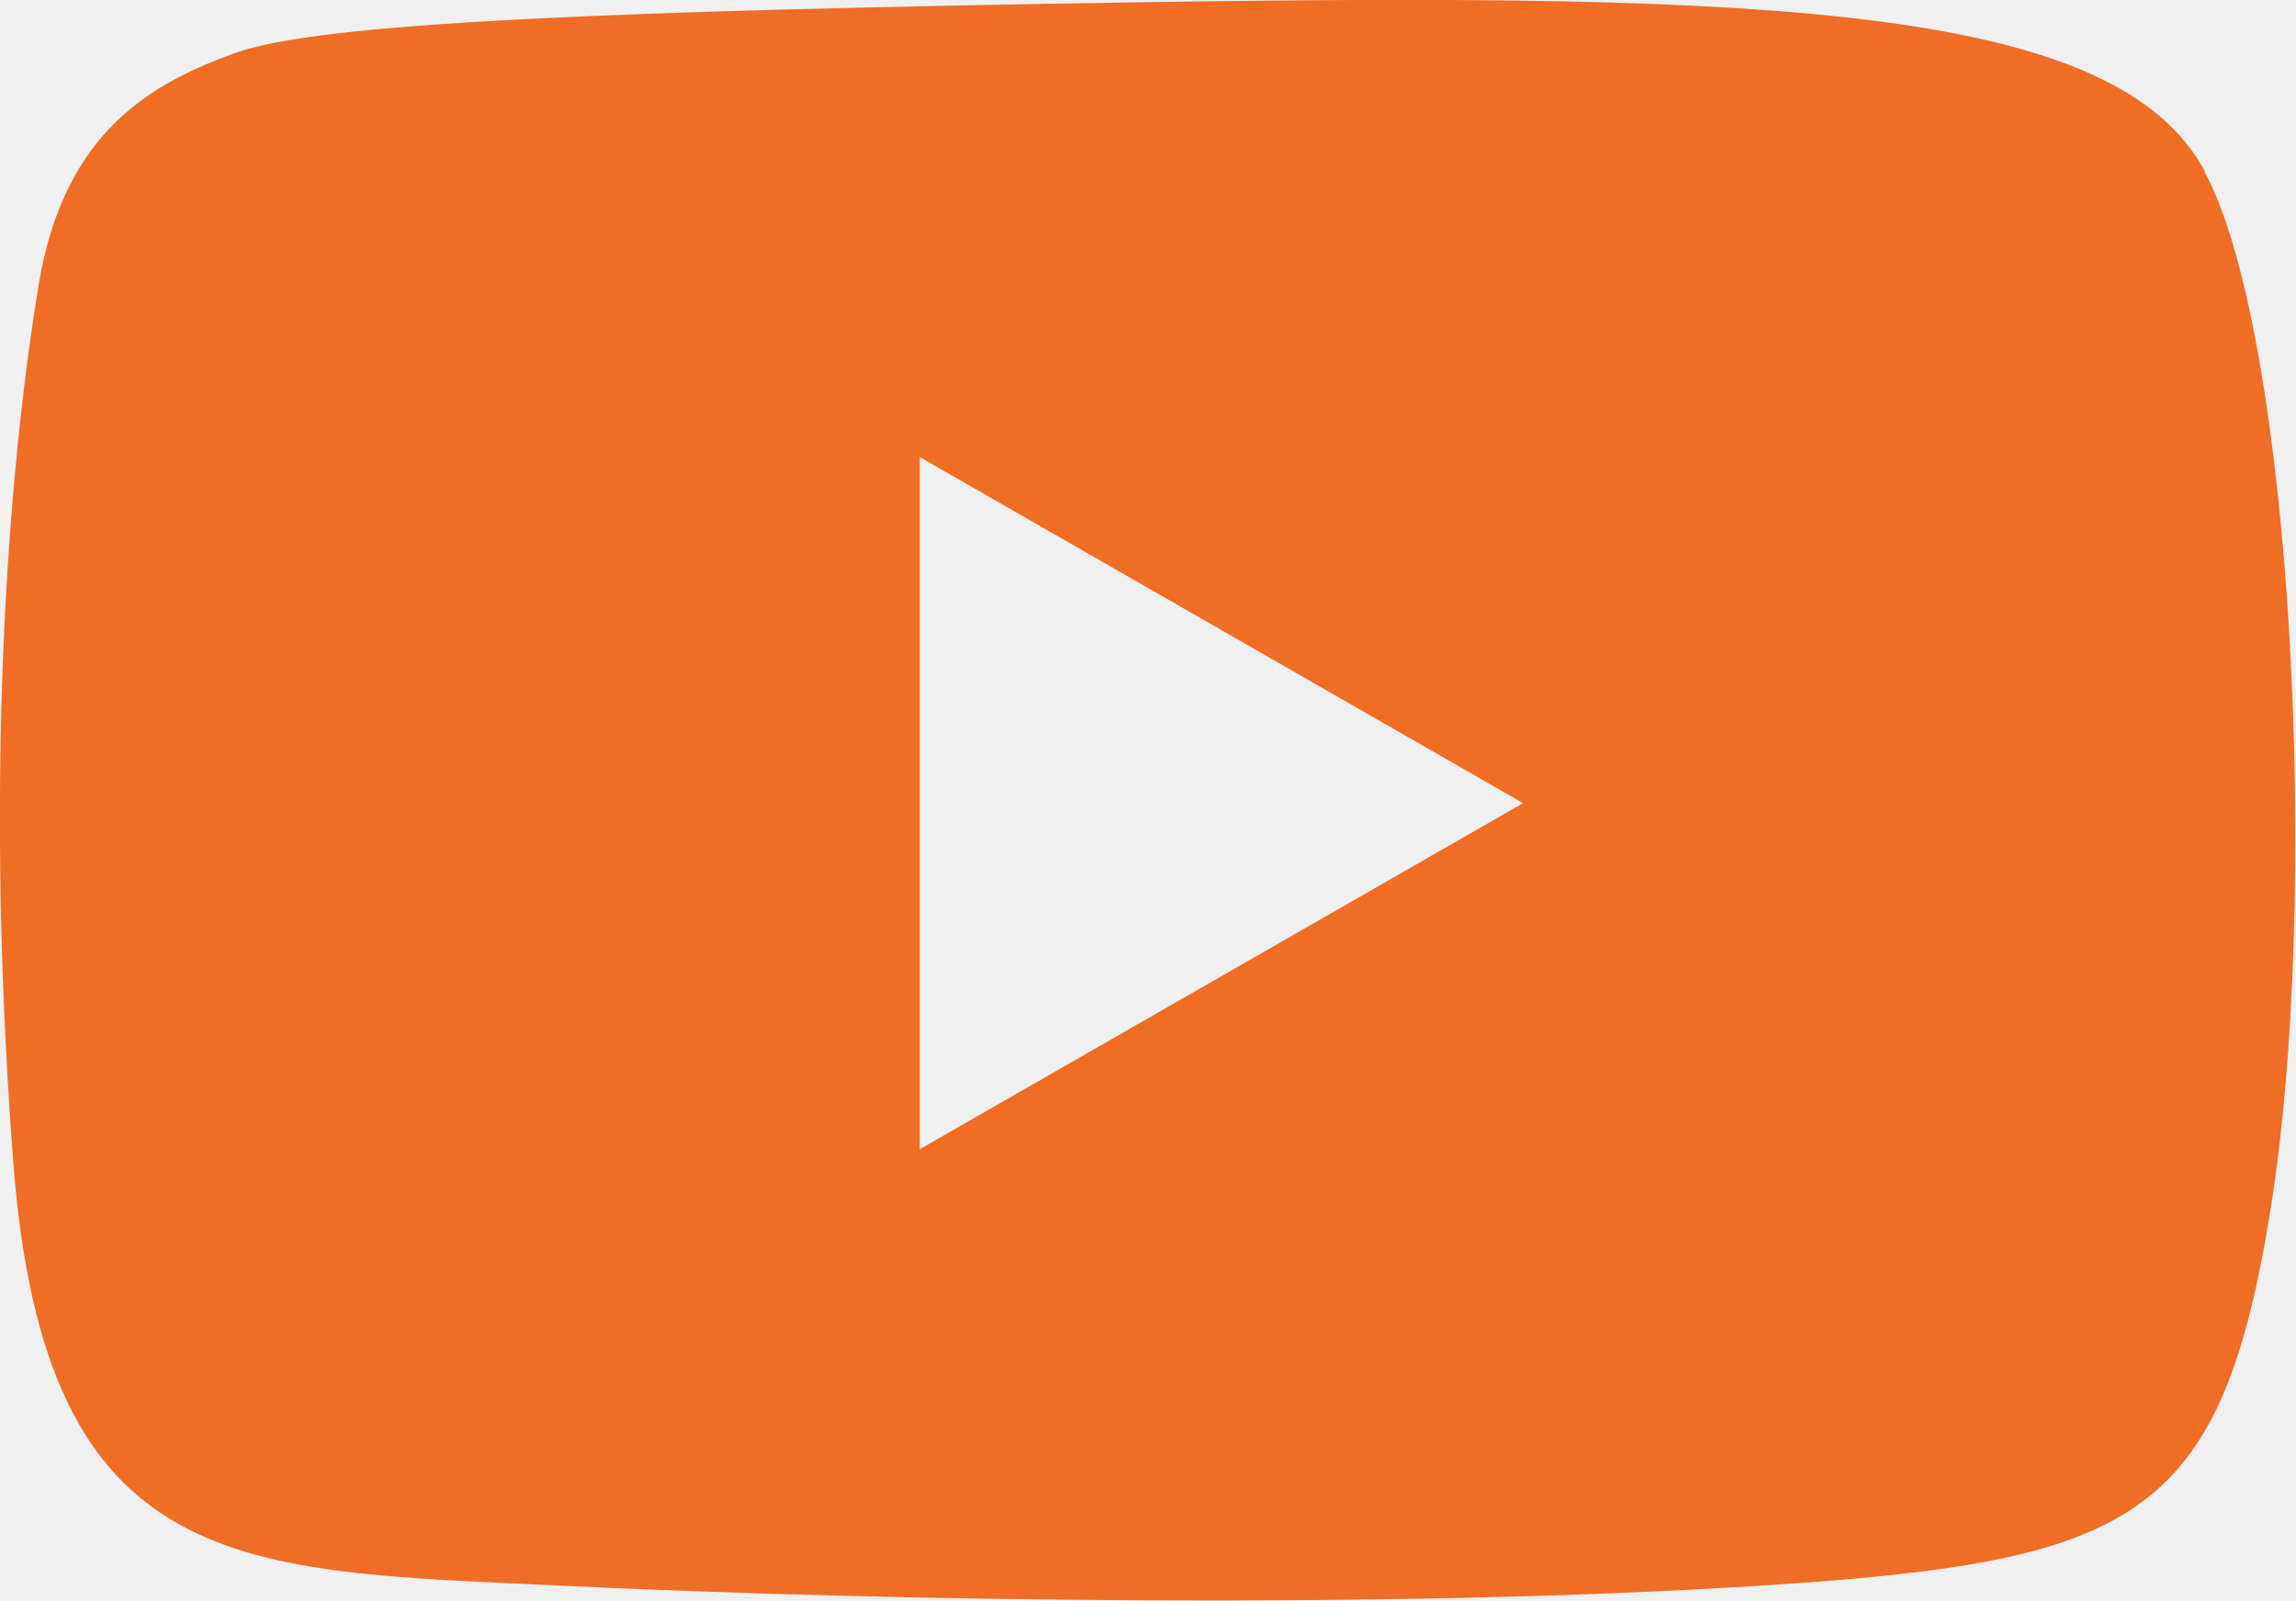
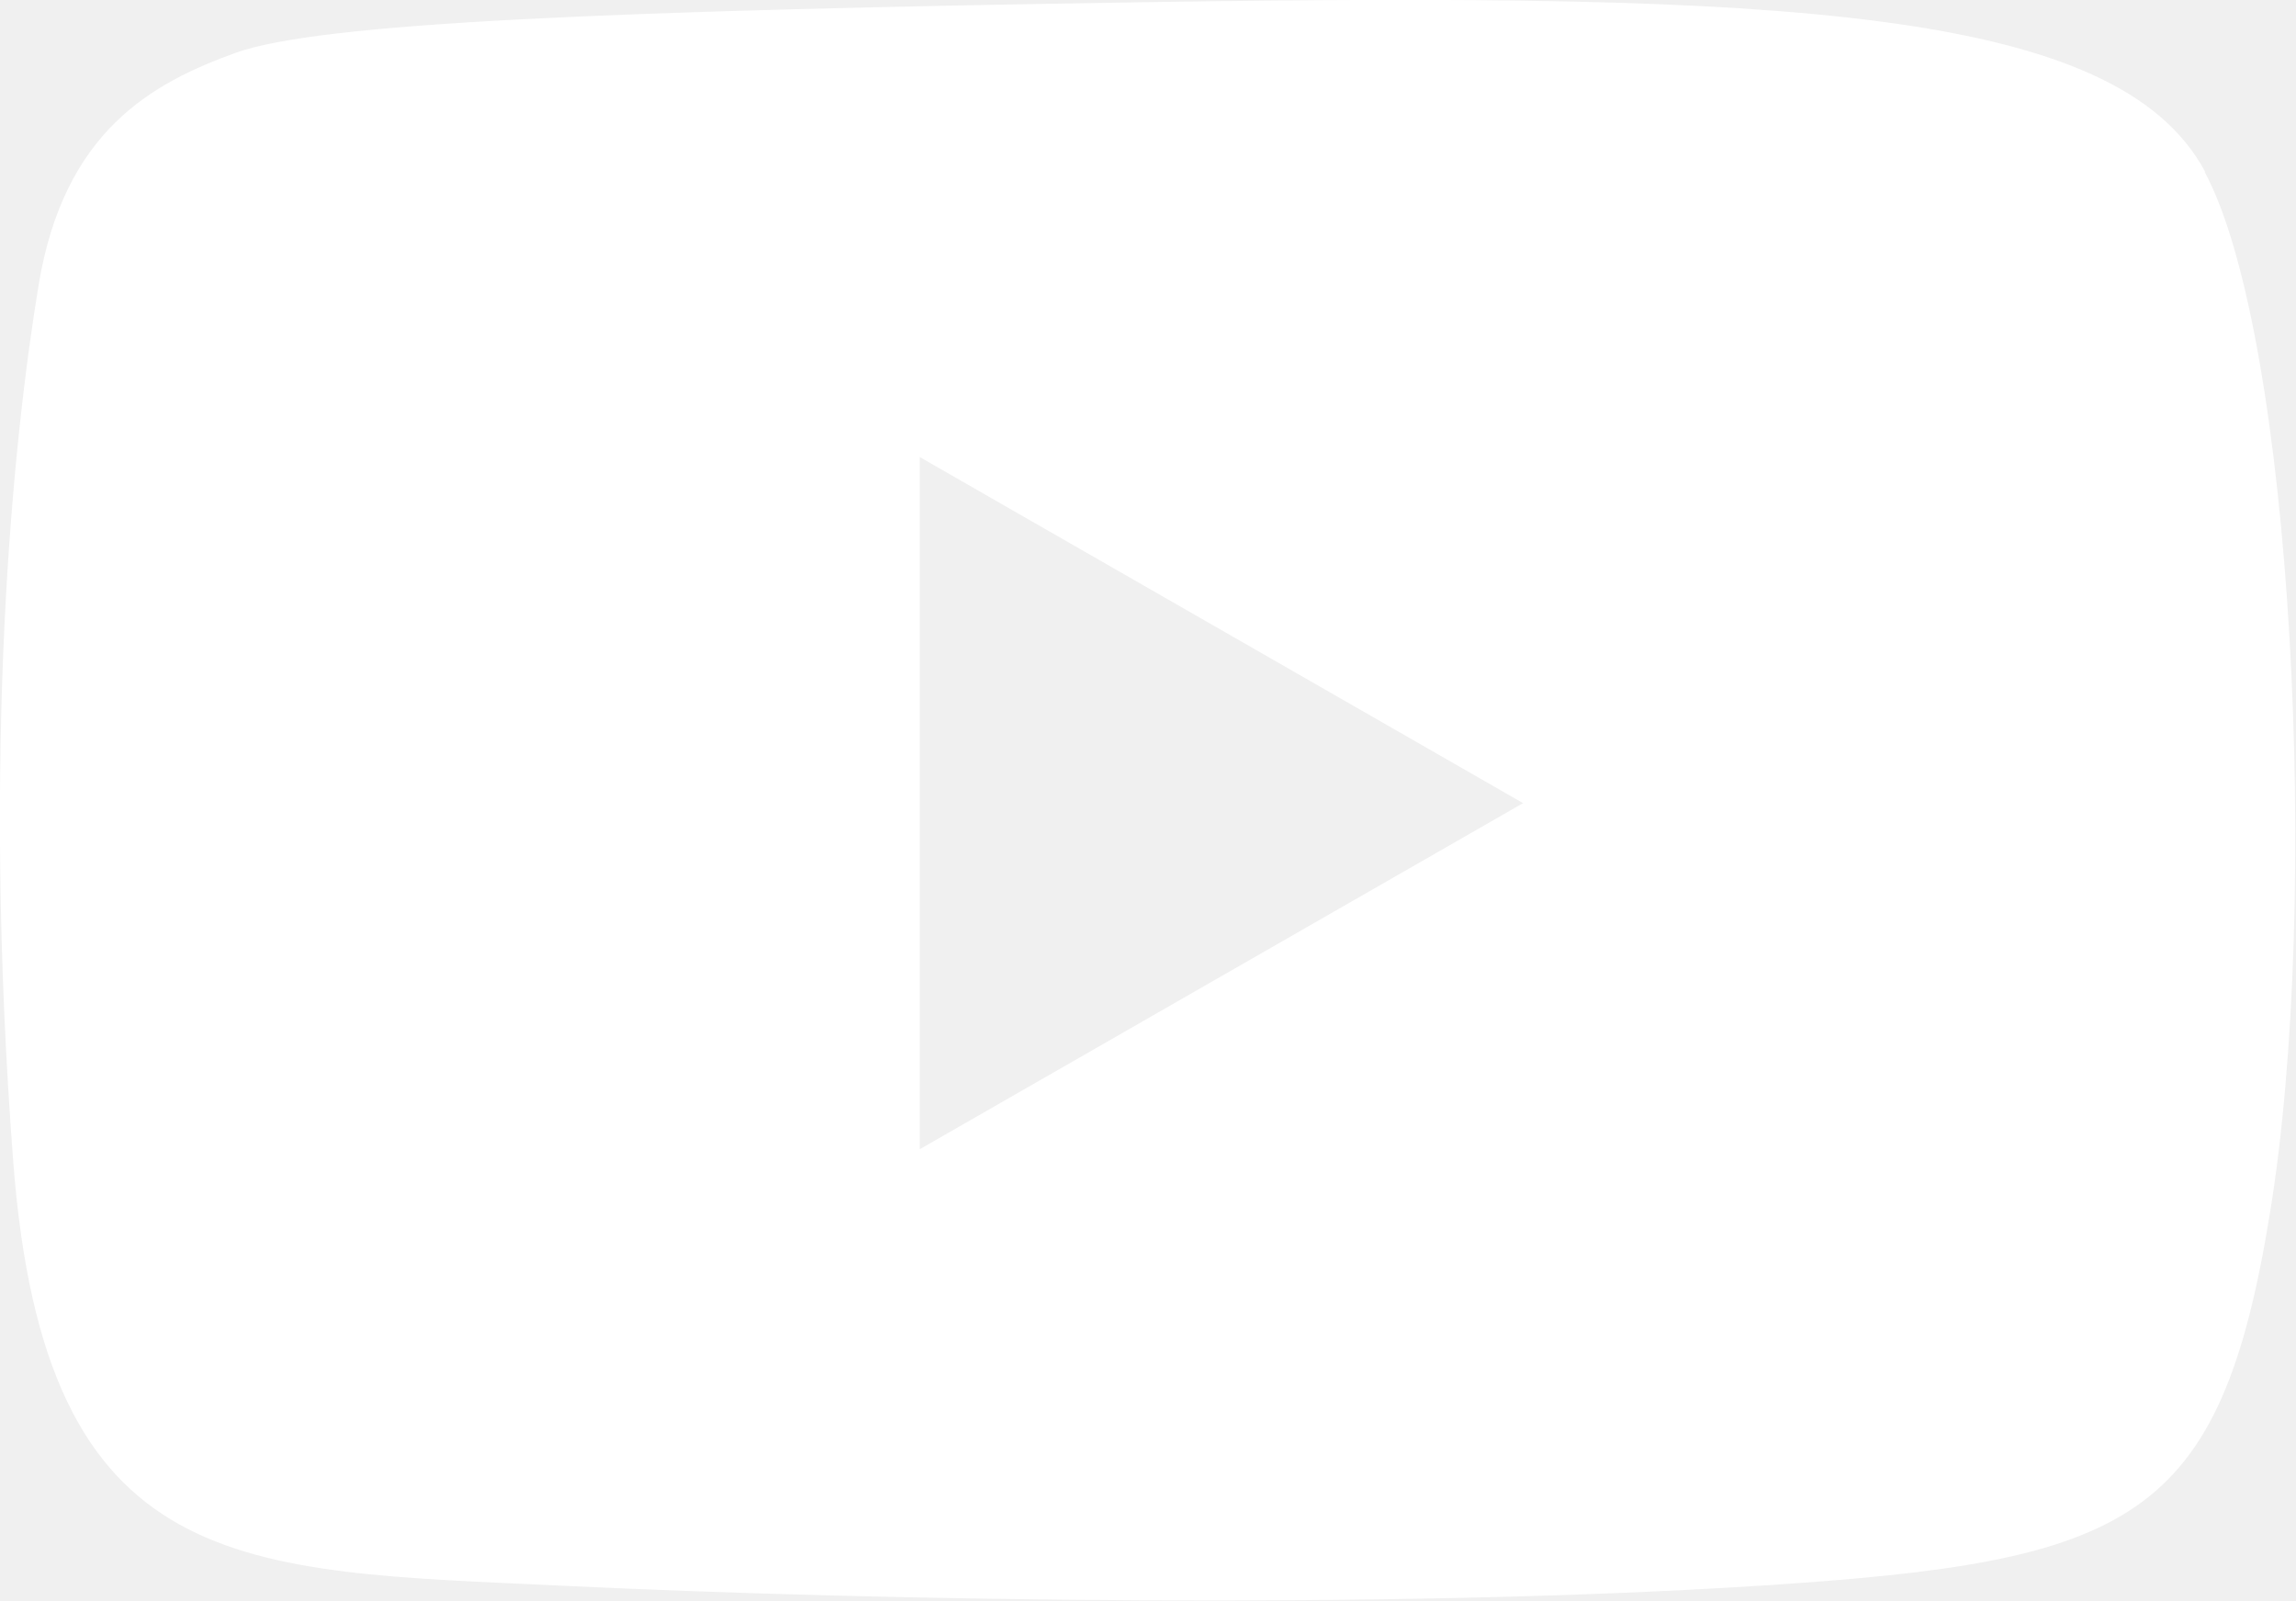
<svg xmlns="http://www.w3.org/2000/svg" id="Laag_1" viewBox="0 0 43.46 30.29">
  <defs>
-     <style>.youtube_svg{fill:#ef6d25;}</style>
+     <style>.youtube_svg{fill:#fff;}</style>
  </defs>
  <path class="youtube_svg" d="M41.74,3.25C40.07,.14,33.76-.14,21.75,.04,11.5,.2,6.04,.43,4.46,1,2.88,1.57,1.21,2.48,.73,5.4,.25,8.31-.35,14.09,.25,21.98c.6,7.89,4.3,7.74,10.37,8.03,6.07,.29,15.68,.45,22.7,0,7.03-.45,8.7-1.19,9.65-7.07,.96-5.88,.43-16.58-1.24-19.69ZM17.41,21.74V8.65l11.42,6.55-11.42,6.55Z" />
</svg>
